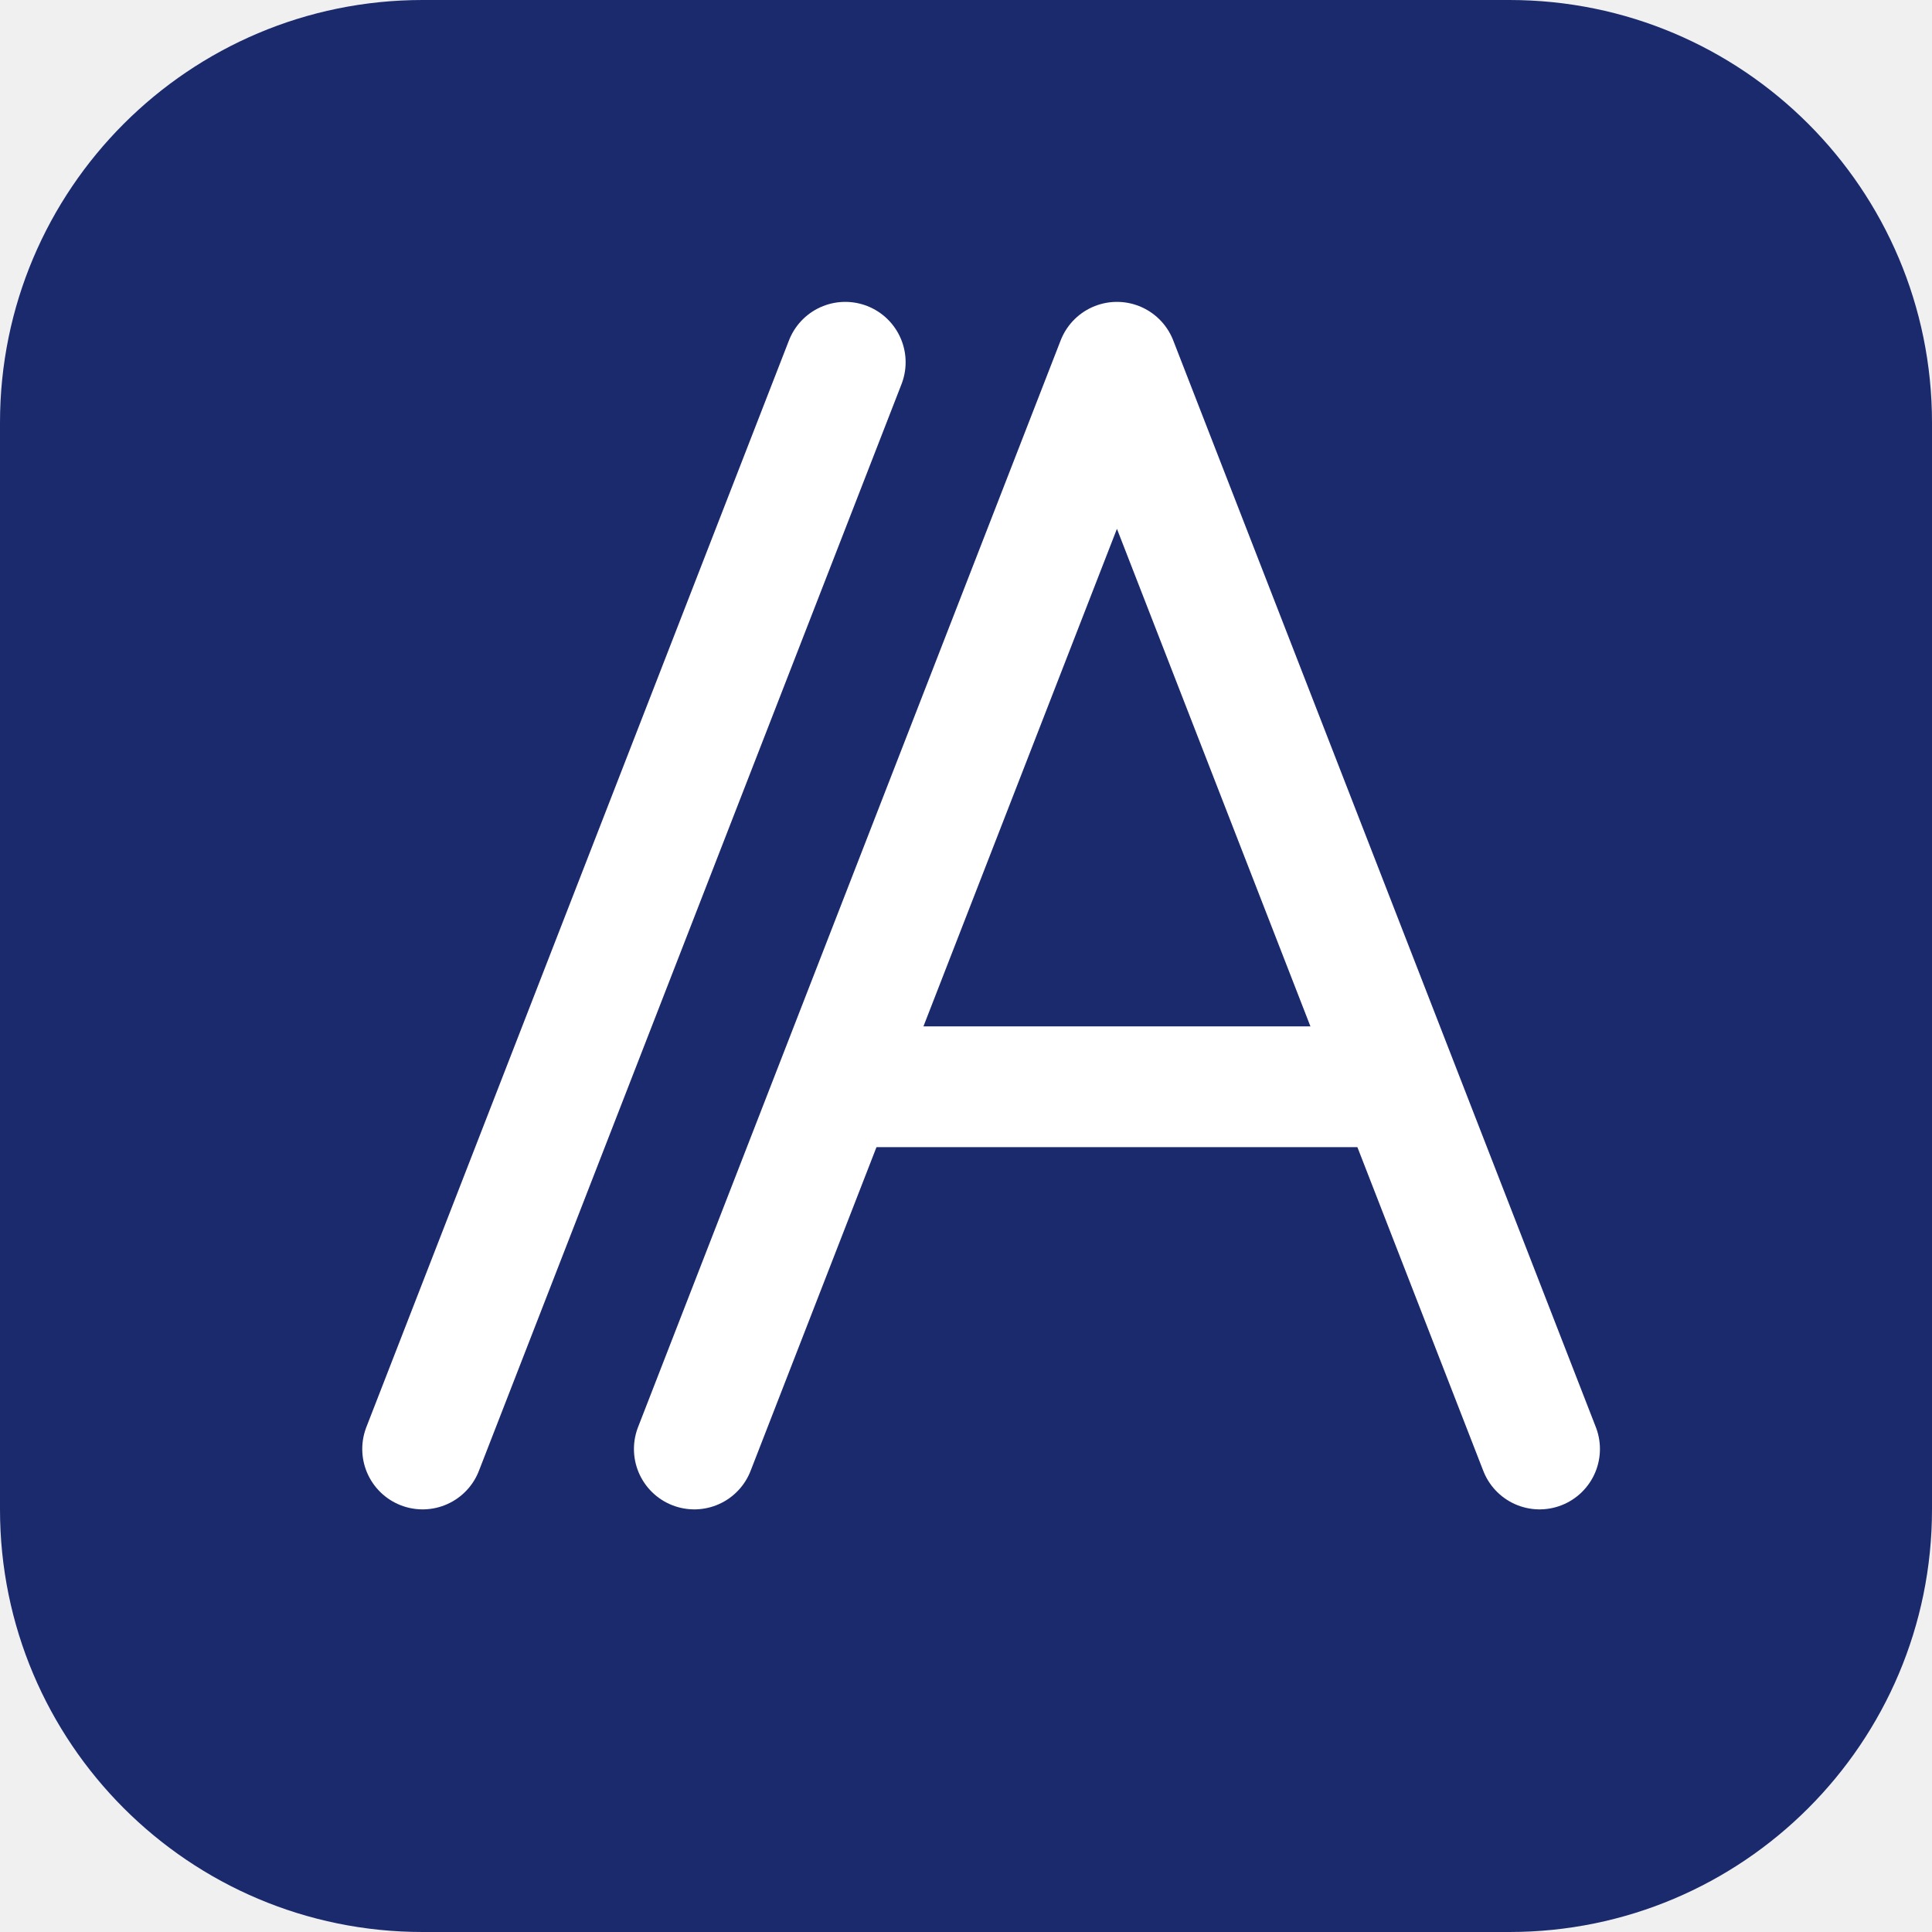
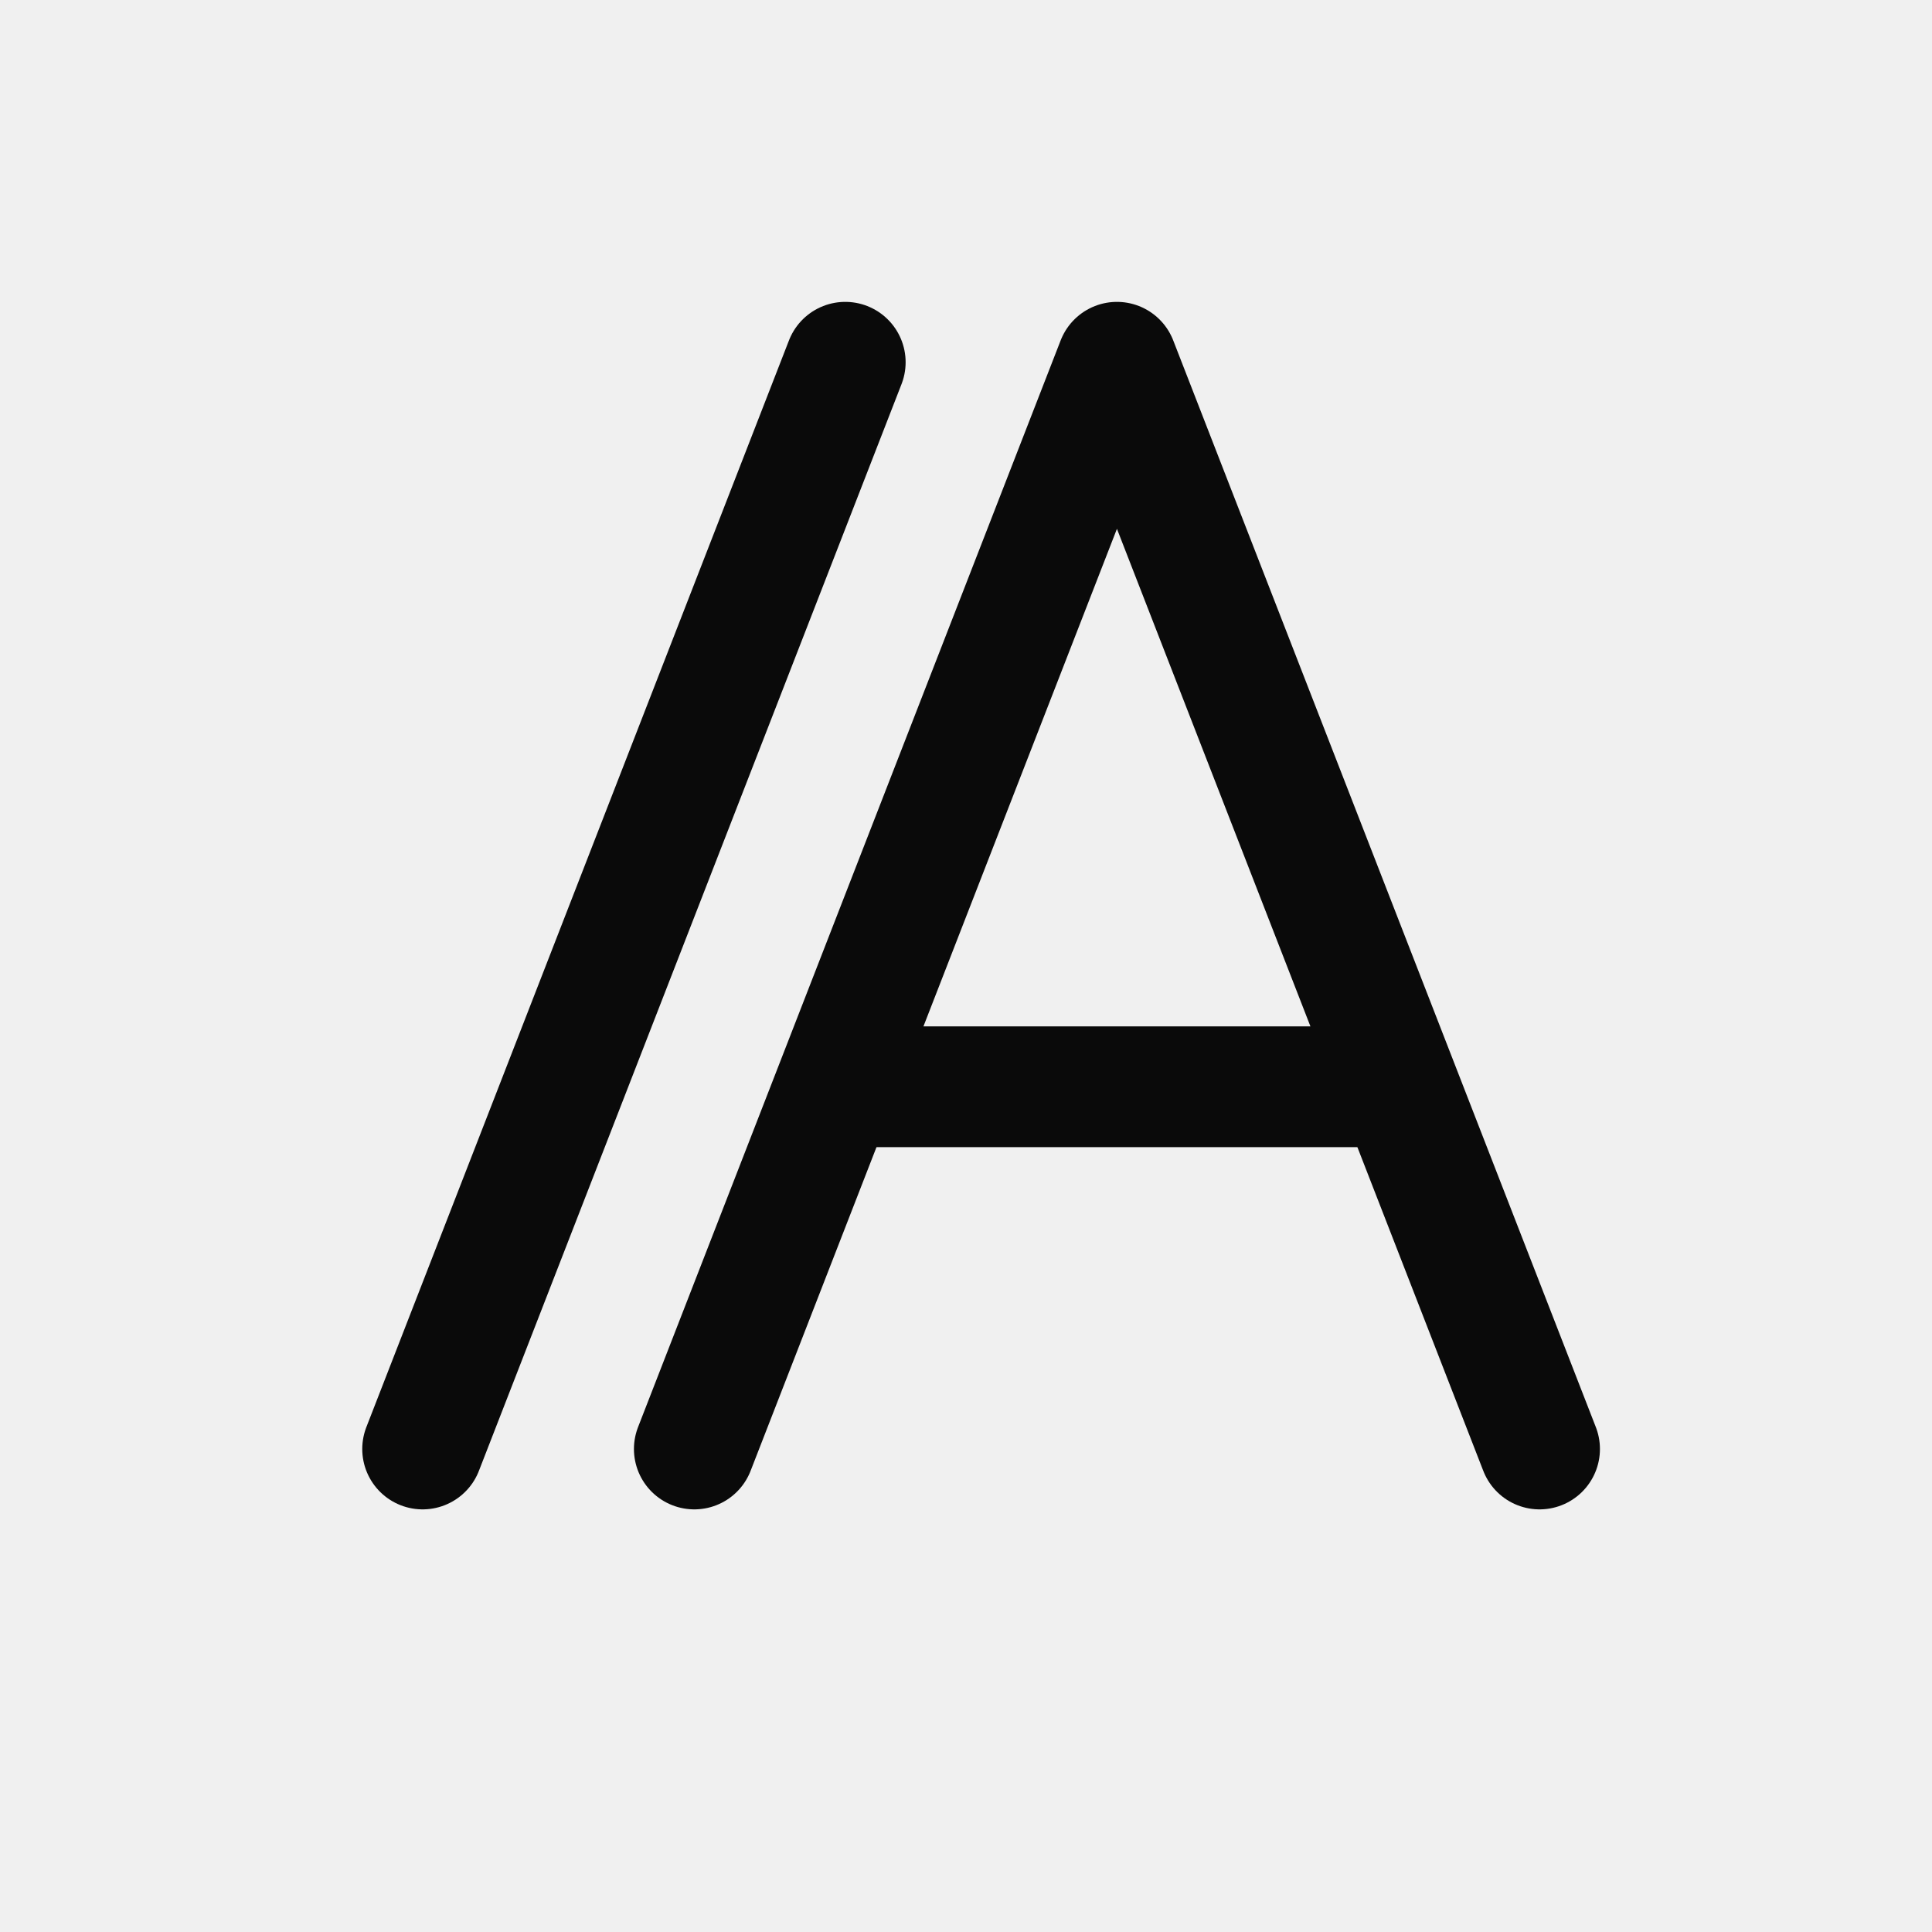
<svg xmlns="http://www.w3.org/2000/svg" viewBox="0 0 64 64" width="64" height="64">
-   <rect width="64" height="64" rx="14" fill="#1A2A6C" />
-   <g stroke="#FFFFFF" stroke-width="4" stroke-linecap="round" stroke-linejoin="round" fill="none">
+   <g stroke="#0A0A0A" stroke-width="4" stroke-linecap="round" stroke-linejoin="round" fill="none">
    <path d="M23 48 L37 12 L51 48" />
    <path d="M28 36 L46 36" />
    <path d="M14 48 L28 12" />
  </g>
</svg>
